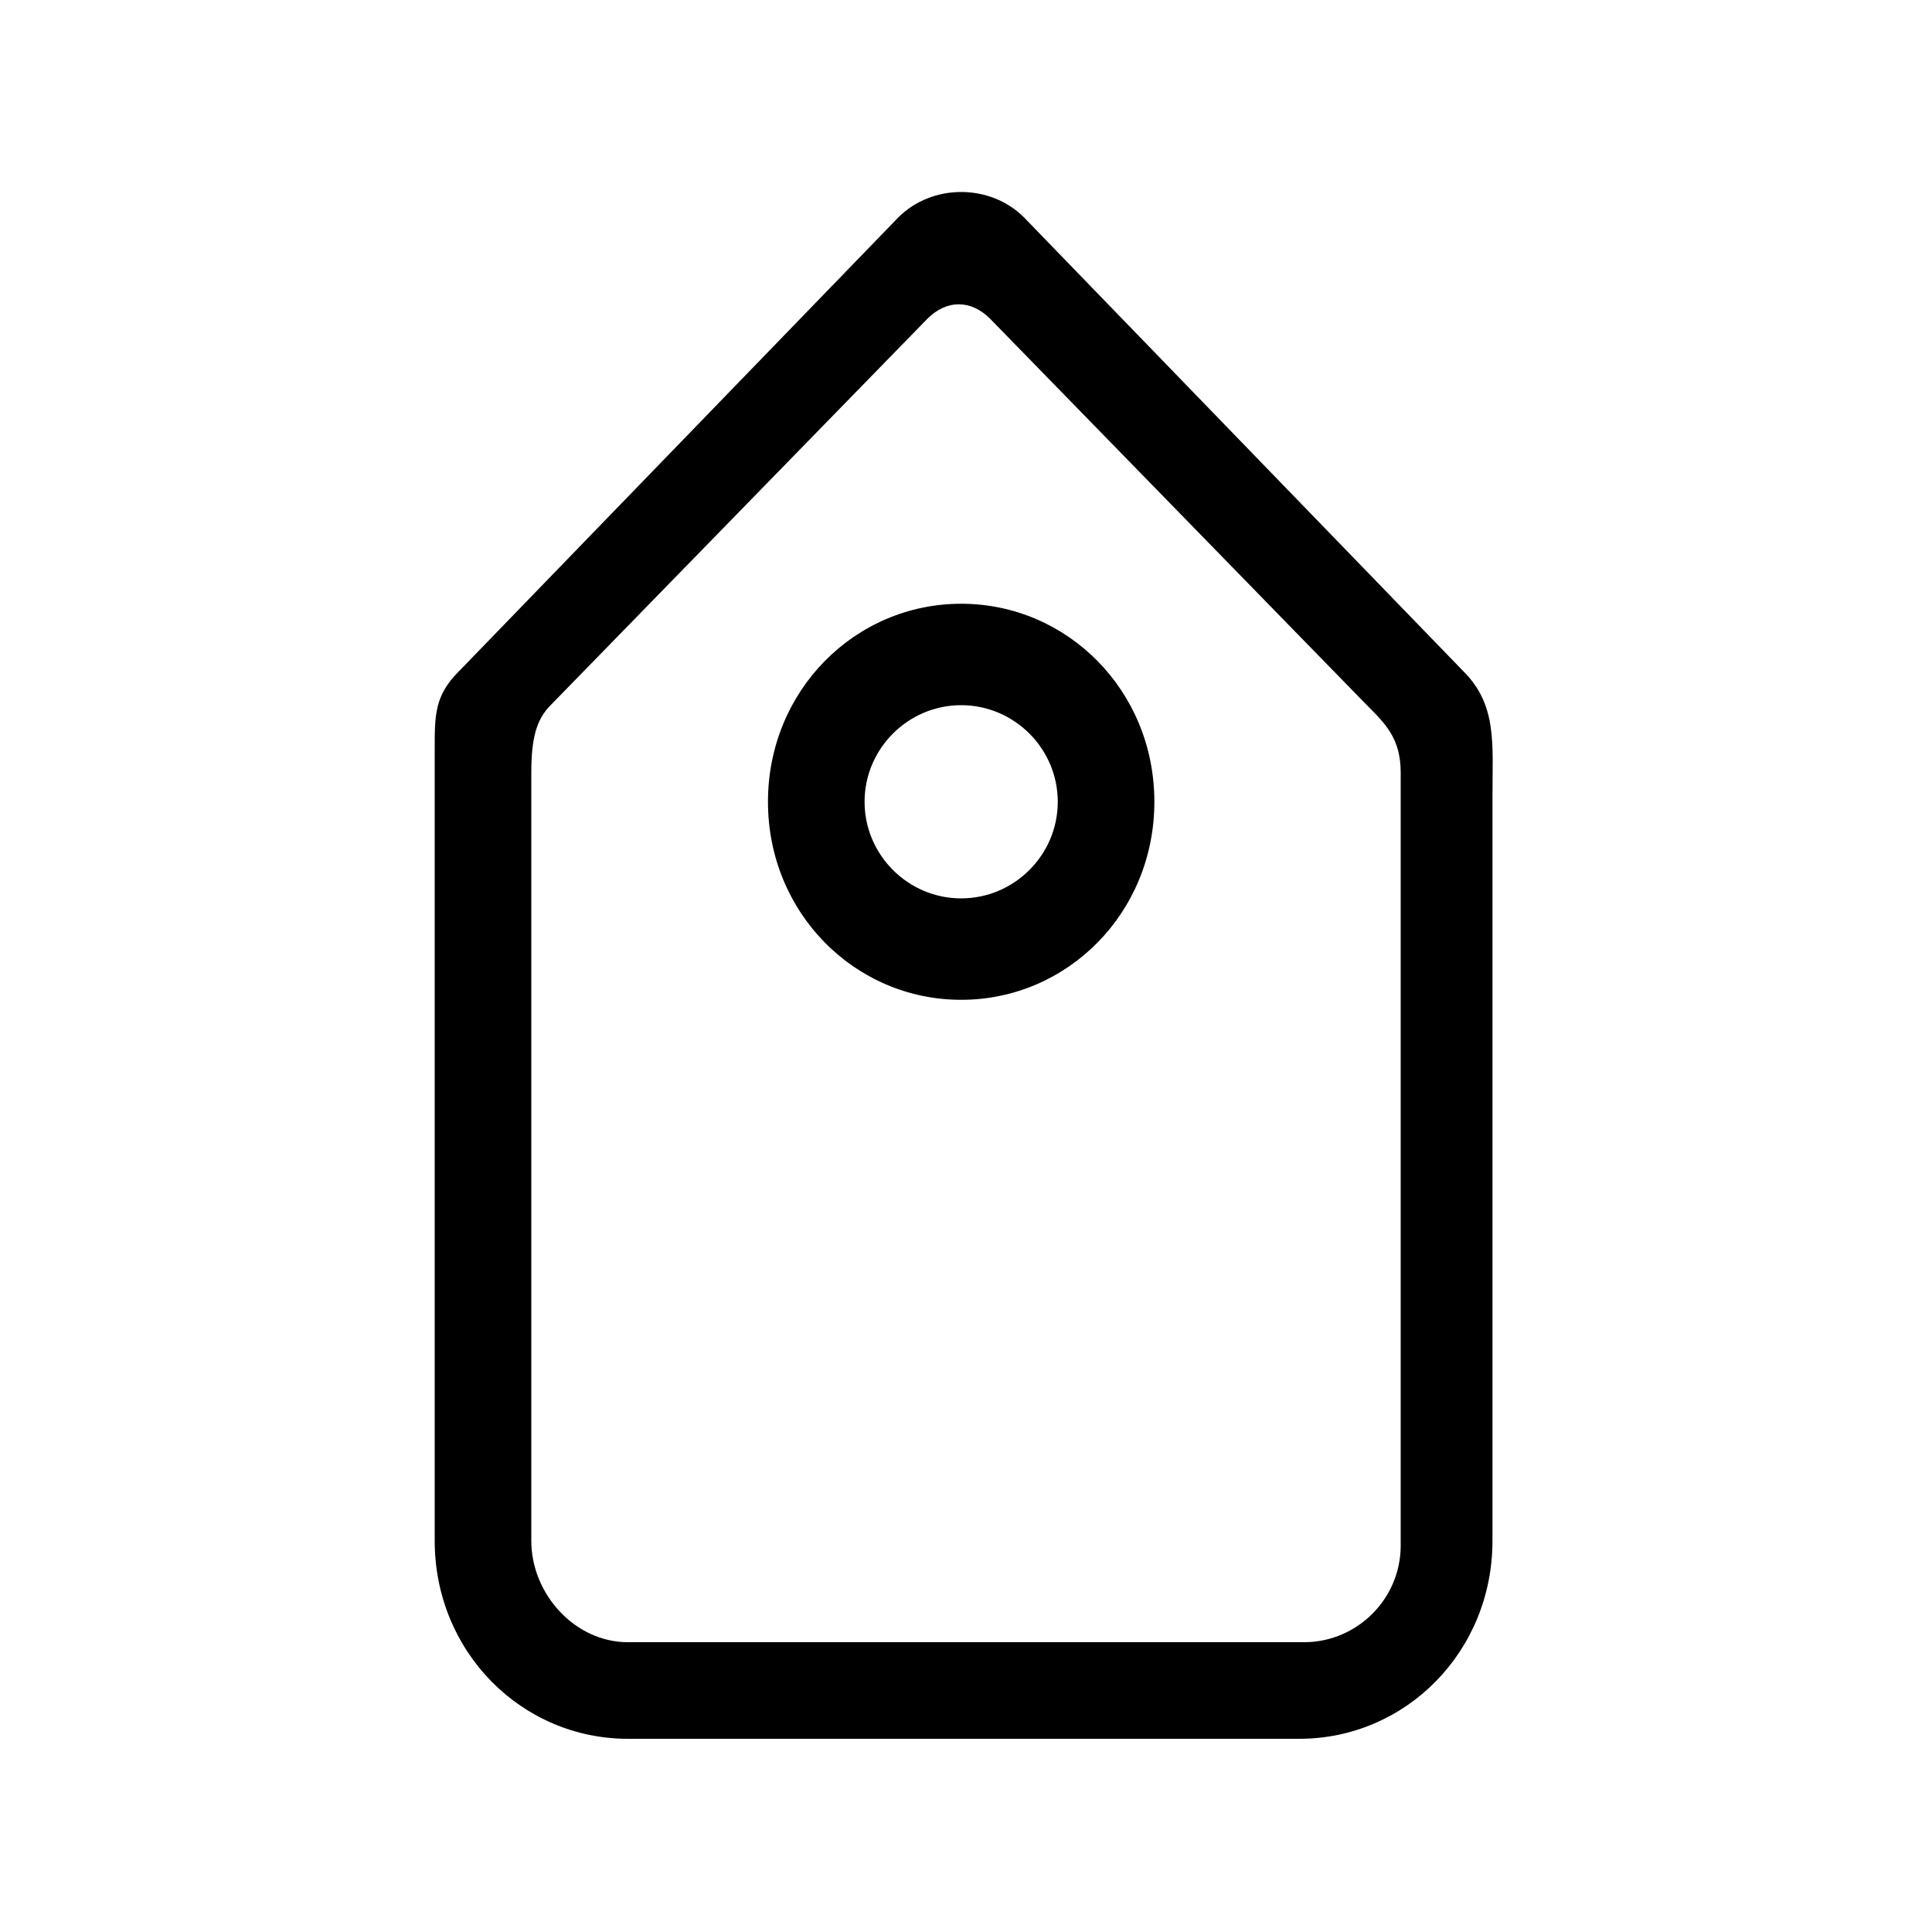
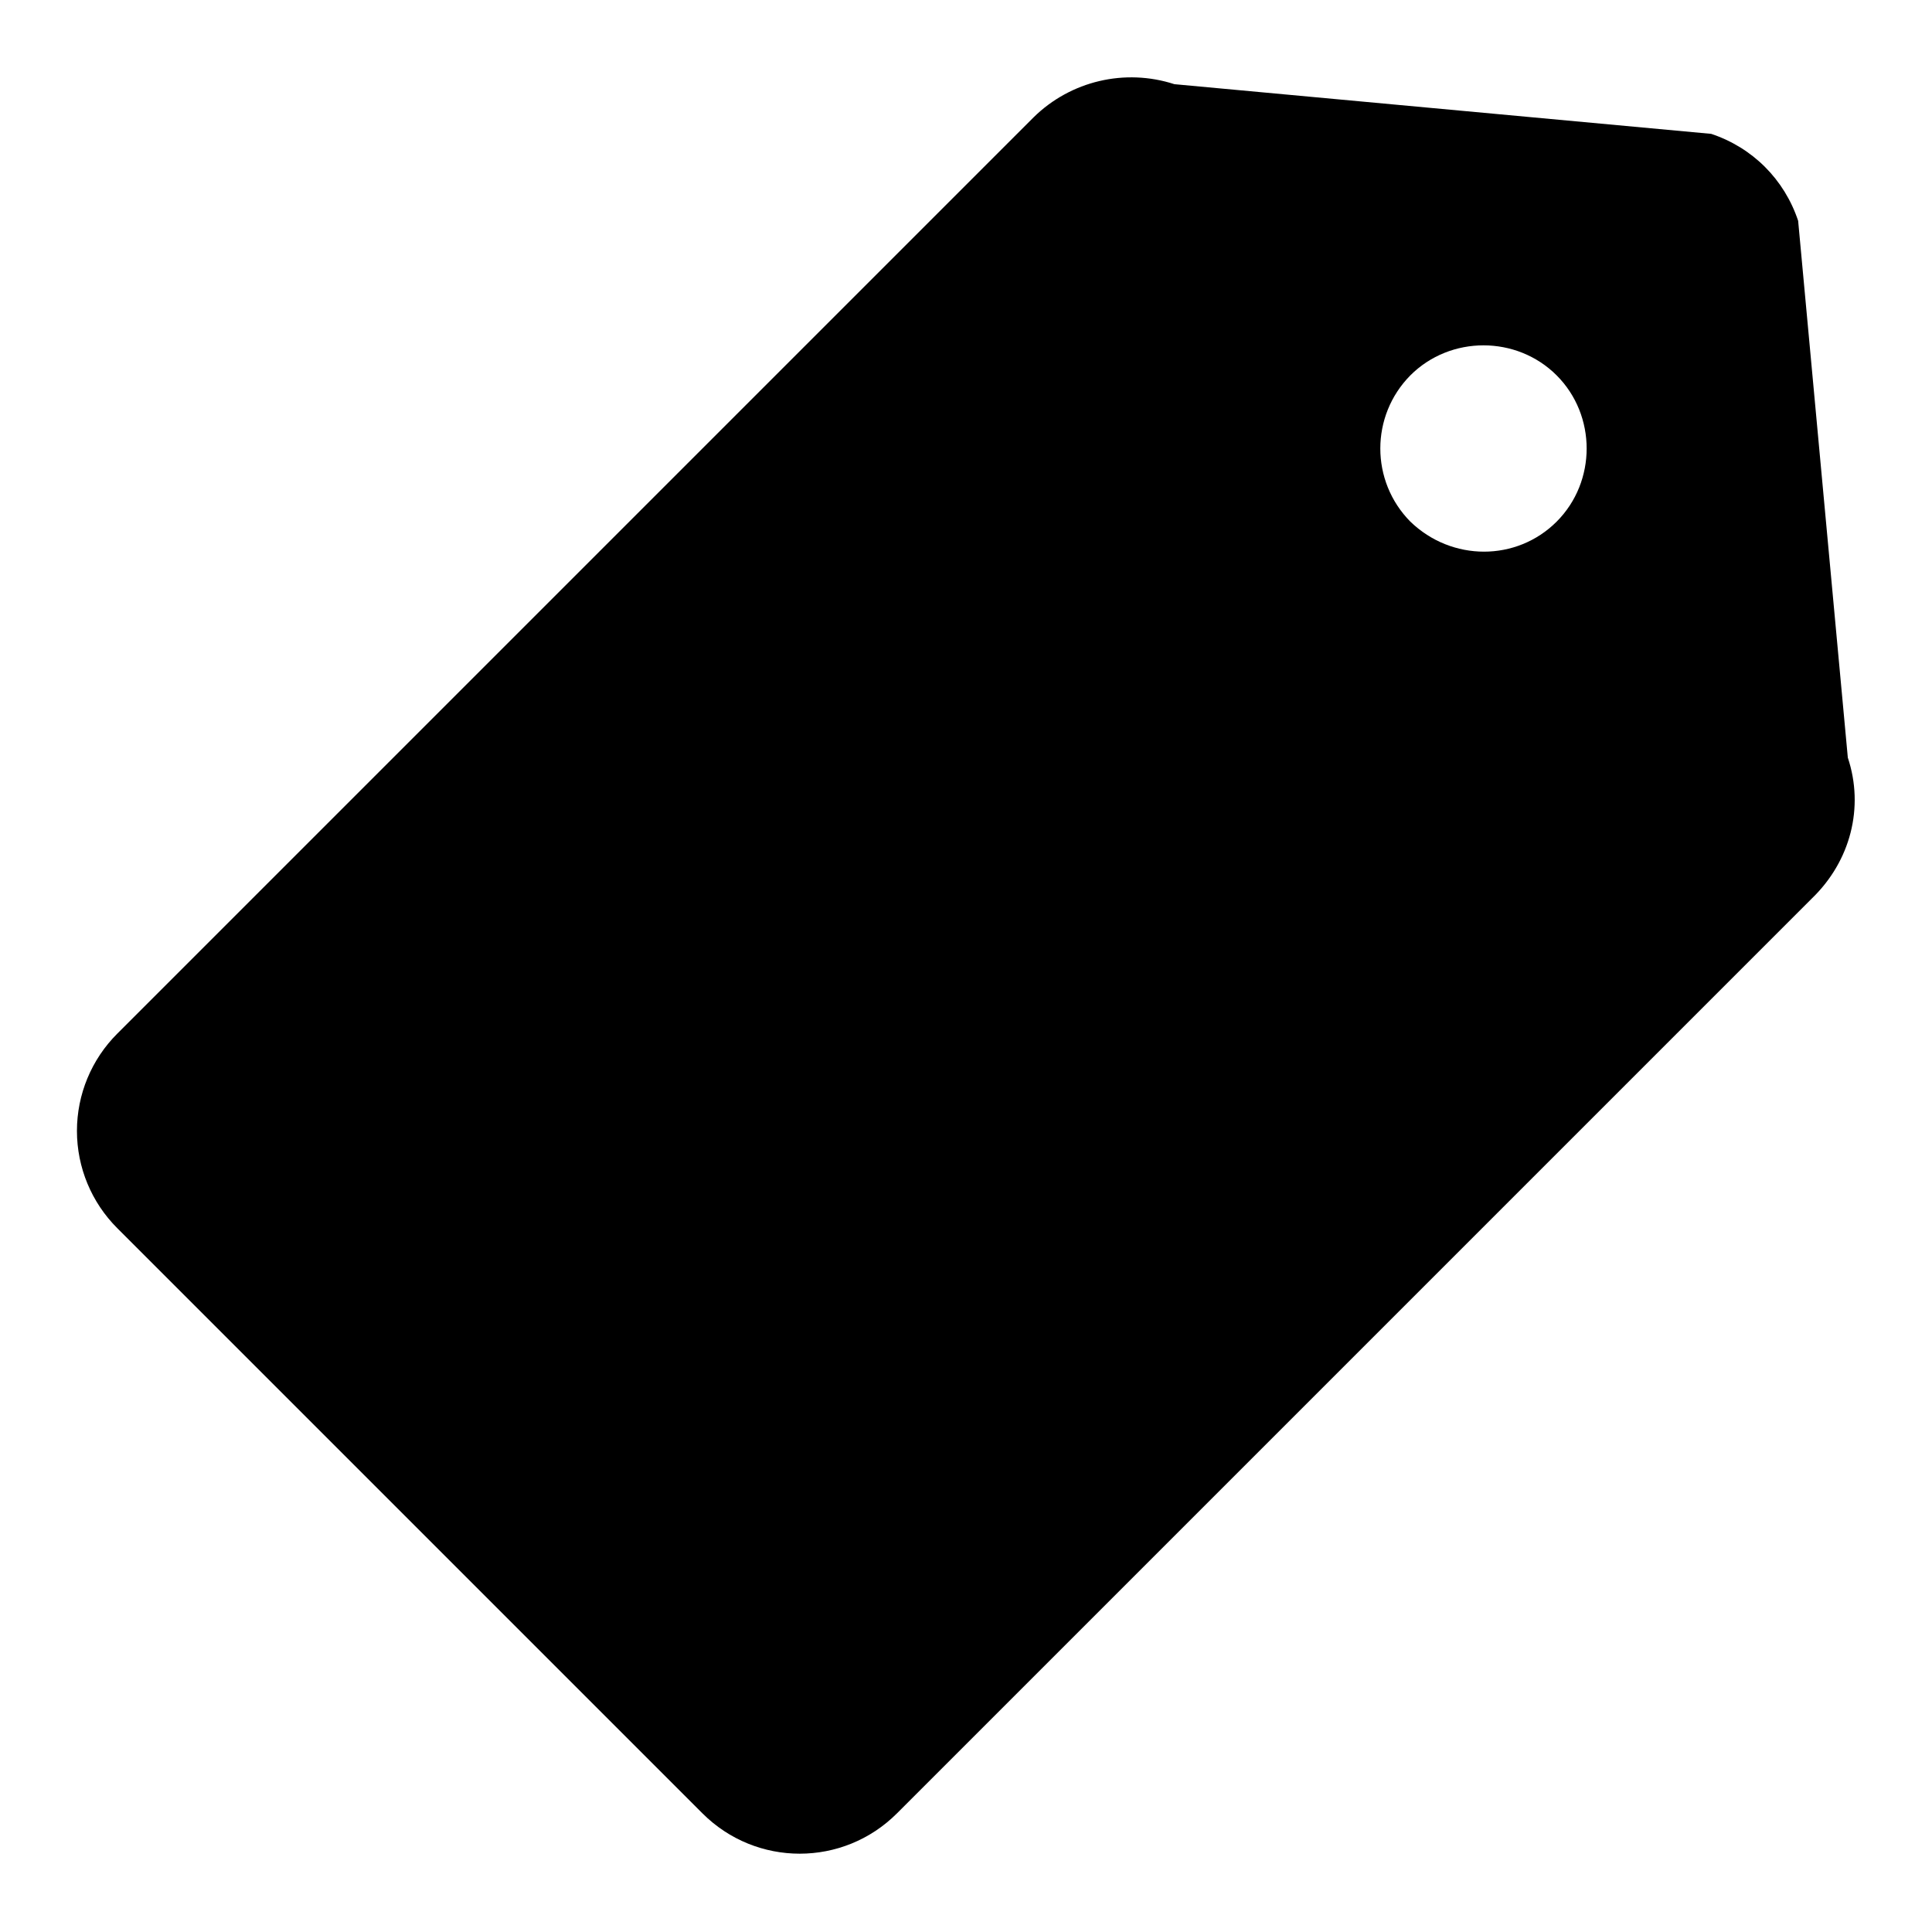
- <svg xmlns="http://www.w3.org/2000/svg" t="1616601077931" class="icon" viewBox="0 0 1024 1024" version="1.1" p-id="4271" width="200" height="200">
+ <svg xmlns="http://www.w3.org/2000/svg" t="1585888917828" class="icon" viewBox="0 0 1024 1024" version="1.1" p-id="2239" width="200" height="200">
  <defs>
    <style type="text/css" />
  </defs>
-   <path d="M775.68 355.84l-232.96-240.64c-17.92-17.92-48.64-17.92-66.56 0l-232.96 240.64c-12.8 12.8-12.8 23.04-12.8 40.96v419.84c0 58.88 46.08 104.96 102.4 104.96h355.84c56.32 0 102.4-46.08 102.4-104.96V422.4c0-28.16 2.56-48.64-15.36-66.56zM742.4 819.2c0 28.16-23.04 51.2-51.2 51.2H332.8c-28.16 0-51.2-25.6-51.2-53.76V409.6c0-17.92 2.56-28.16 10.24-35.84l199.68-204.8c10.24-10.24 23.04-10.24 33.28 0l199.68 204.8c10.24 10.24 17.92 17.92 17.92 35.84v409.6z m-232.96-499.2c-56.32 0-102.4 46.08-102.4 104.96s46.08 104.96 102.4 104.96 102.4-46.08 102.4-104.96-46.08-104.96-102.4-104.96z m0 156.16c-28.16 0-51.2-23.04-51.2-51.2s23.04-51.2 51.2-51.2 51.2 23.04 51.2 51.2-23.04 51.2-51.2 51.2z" p-id="4272" />
+   <path d="M979.383 401.554l-26.331-284.526c-7.314-21.943-24.137-38.766-46.08-46.08L622.446 44.617a73.874 73.874 0 0 0-74.606 17.554L62.171 547.84a72.85 72.85 0 0 0 0 103.131l310.126 310.126c28.526 28.526 74.606 28.526 103.131 0l484.937-484.937c20.48-19.749 27.794-48.274 19.017-74.606z m-231.863-125.074a55.15 55.15 0 0 1 0-77.531c21.211-21.211 56.32-21.211 77.531 0 21.211 21.211 21.211 56.32 0 77.531-21.211 21.211-55.589 21.211-77.531 0z" p-id="2240" />
</svg>
